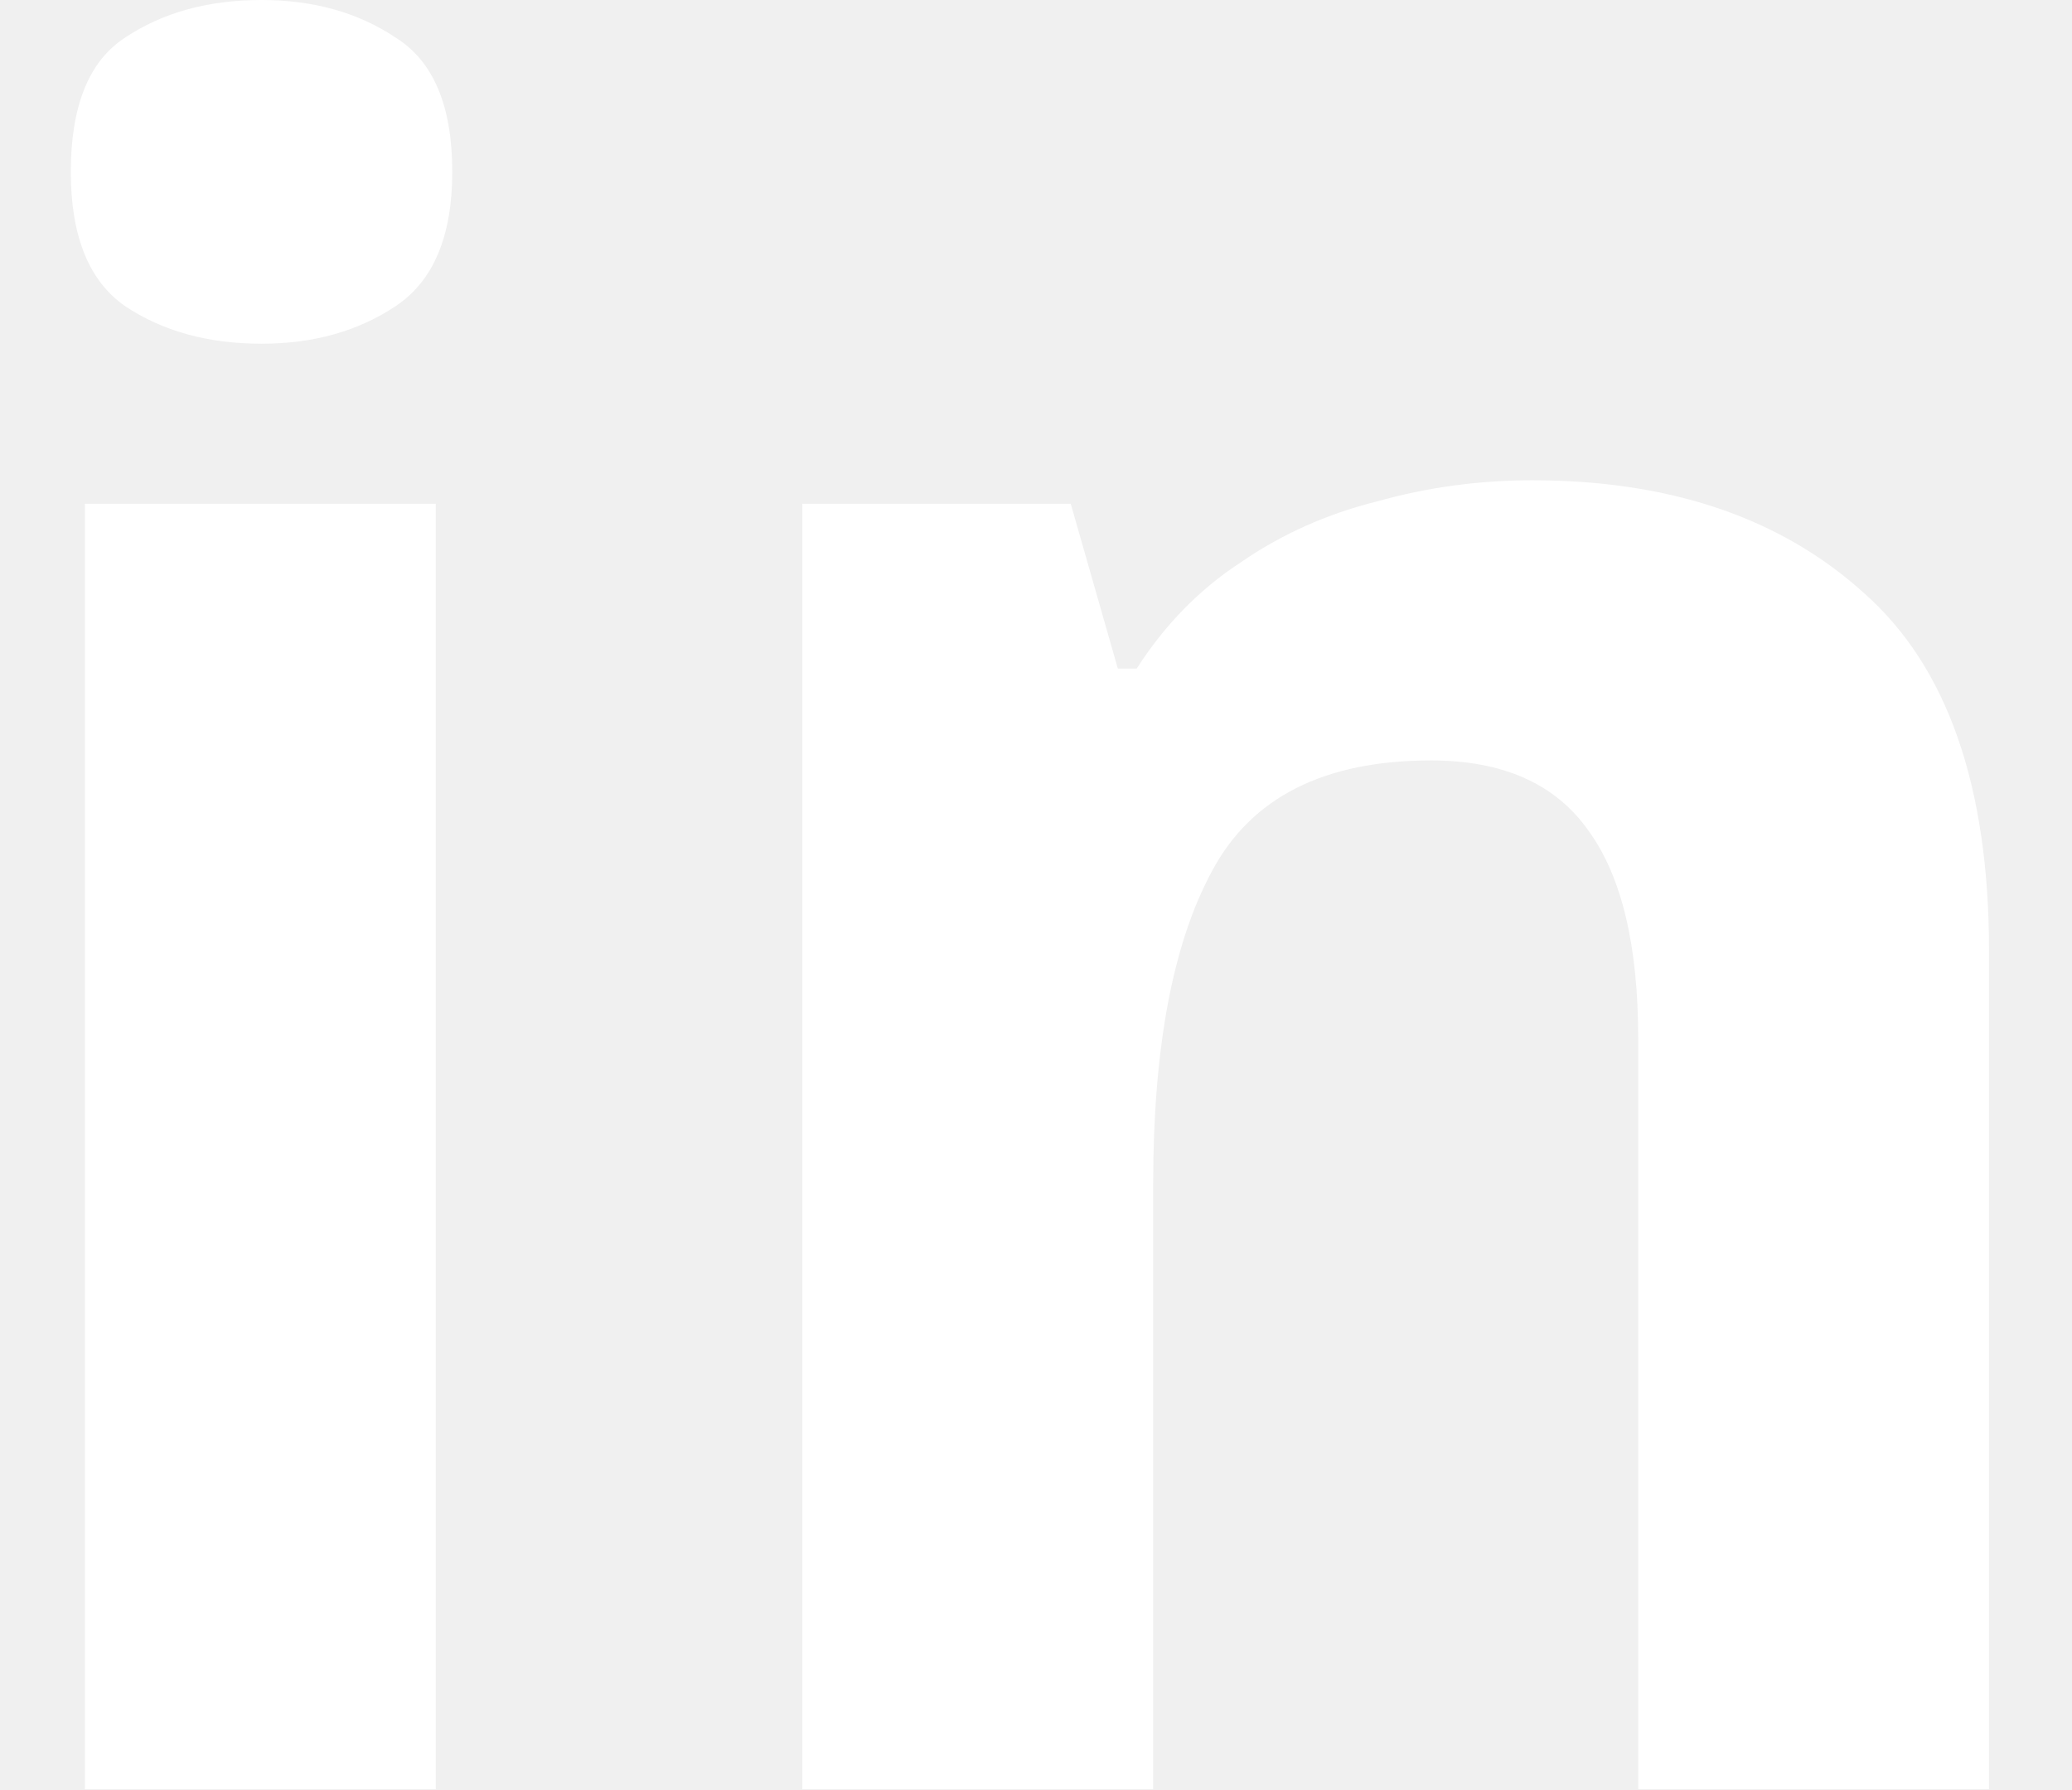
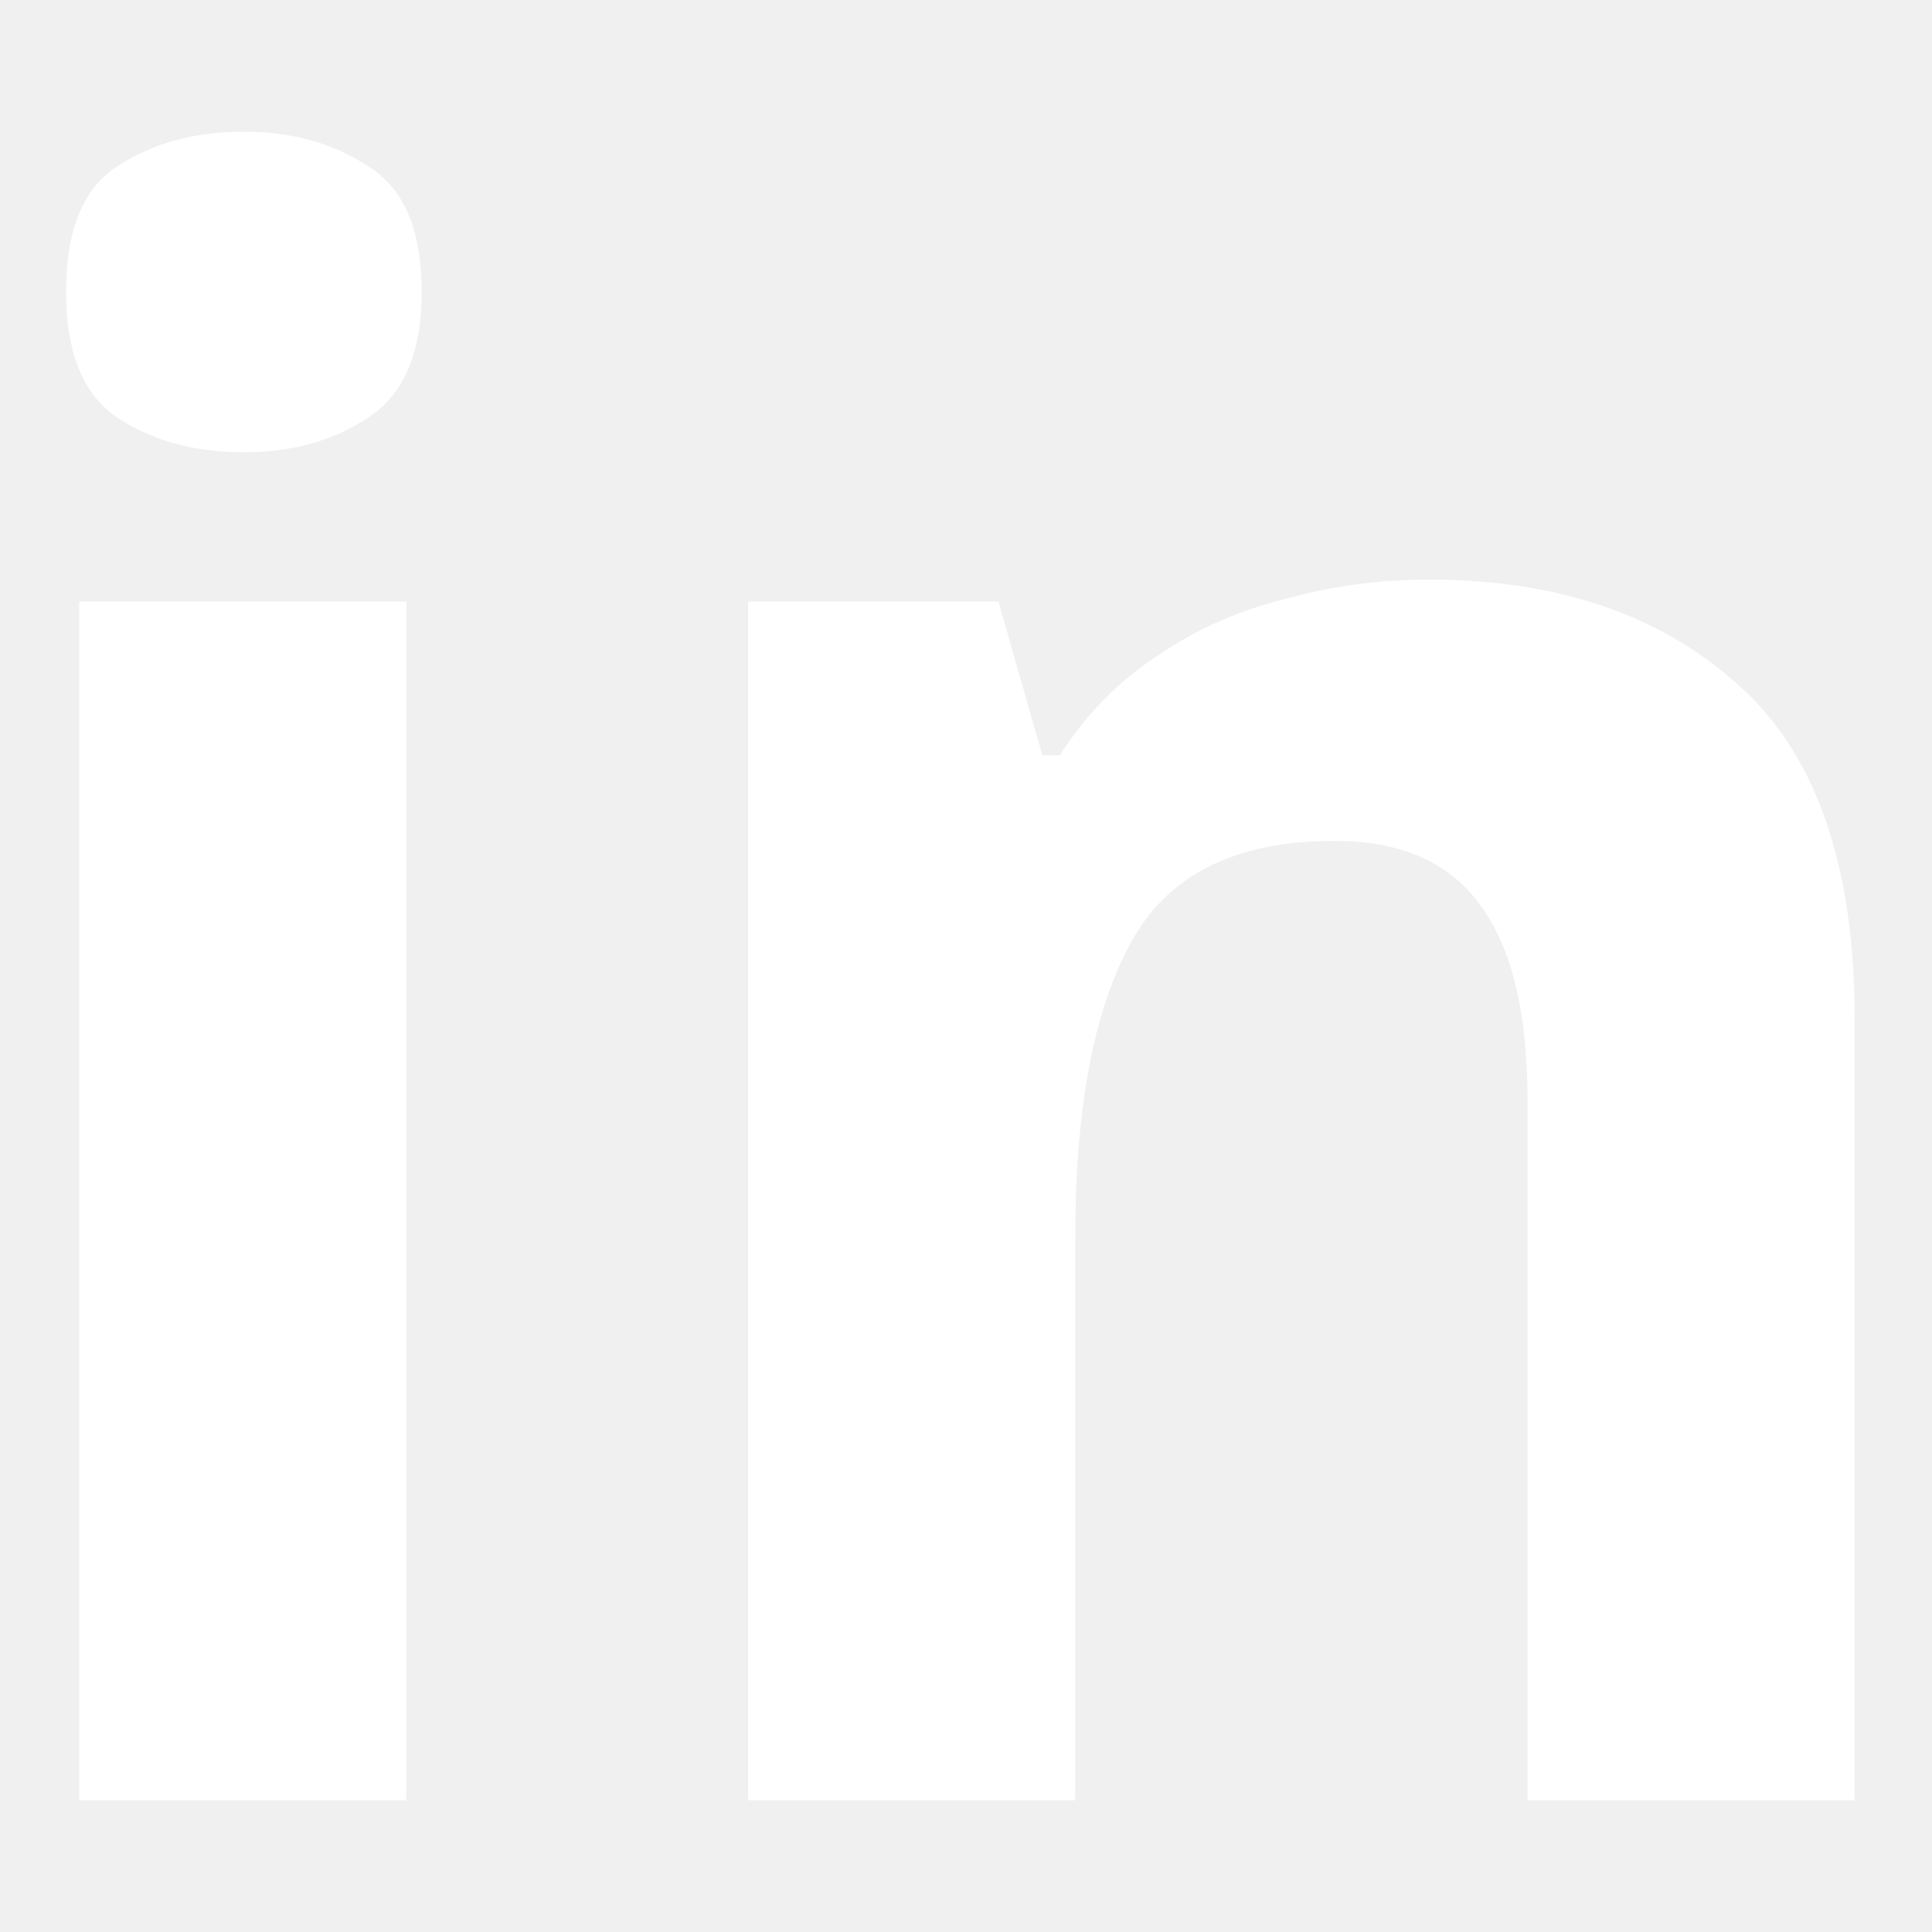
- <svg xmlns="http://www.w3.org/2000/svg" width="22" height="19" viewBox="0 0 22 19" fill="none">
+ <svg xmlns="http://www.w3.org/2000/svg" width="25" height="25" viewBox="0 0 22 19" fill="none">
  <path d="M4.627 5.35V19H0.902V5.35H4.627ZM2.777 -1.2517e-06C3.327 -1.2517e-06 3.802 0.133 4.202 0.4C4.602 0.65 4.802 1.125 4.802 1.825C4.802 2.508 4.602 2.983 4.202 3.25C3.802 3.517 3.327 3.65 2.777 3.65C2.21 3.65 1.727 3.517 1.327 3.25C0.944 2.983 0.752 2.508 0.752 1.825C0.752 1.125 0.944 0.65 1.327 0.4C1.727 0.133 2.21 -1.2517e-06 2.777 -1.2517e-06ZM16.269 5.1C17.736 5.1 18.911 5.5 19.794 6.3C20.678 7.083 21.119 8.35 21.119 10.1V19H17.394V11.025C17.394 10.042 17.219 9.308 16.869 8.825C16.519 8.325 15.961 8.075 15.194 8.075C14.061 8.075 13.286 8.467 12.869 9.25C12.453 10.017 12.244 11.125 12.244 12.575V19H8.519V5.35H11.369L11.869 7.1H12.069C12.369 6.633 12.736 6.258 13.169 5.975C13.603 5.675 14.086 5.458 14.619 5.325C15.153 5.175 15.703 5.1 16.269 5.1Z" fill="white" />
</svg>
